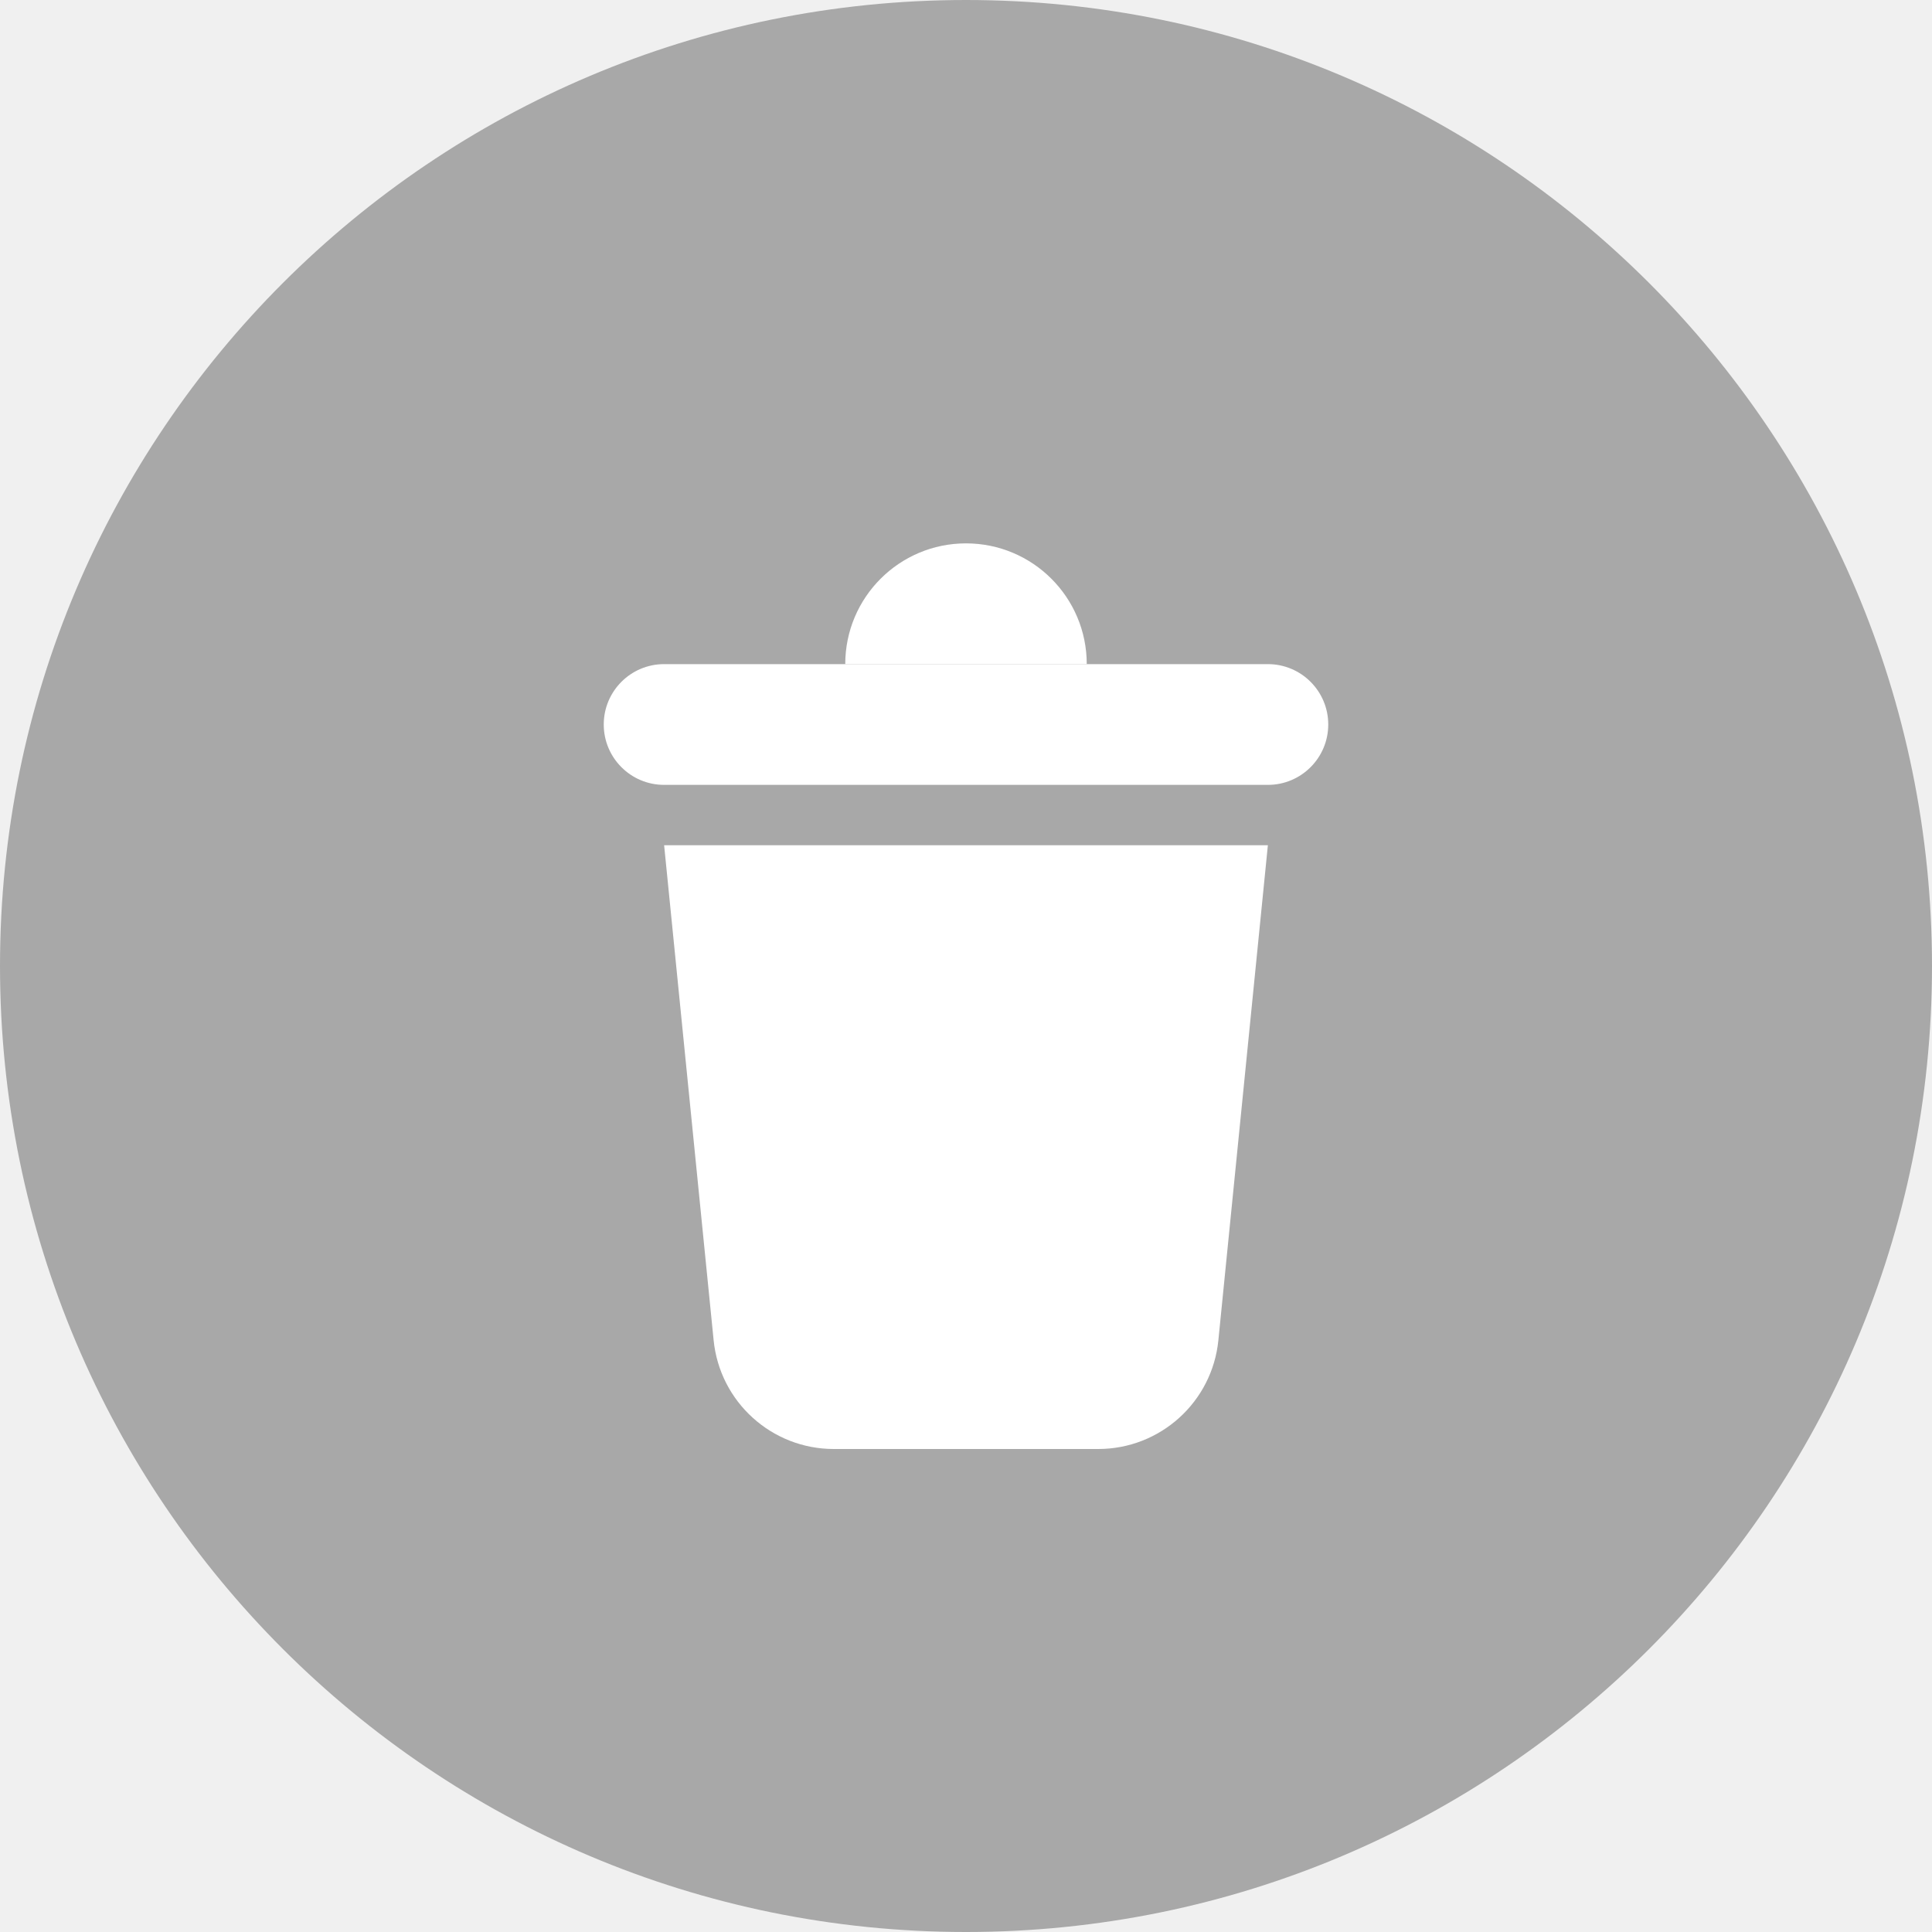
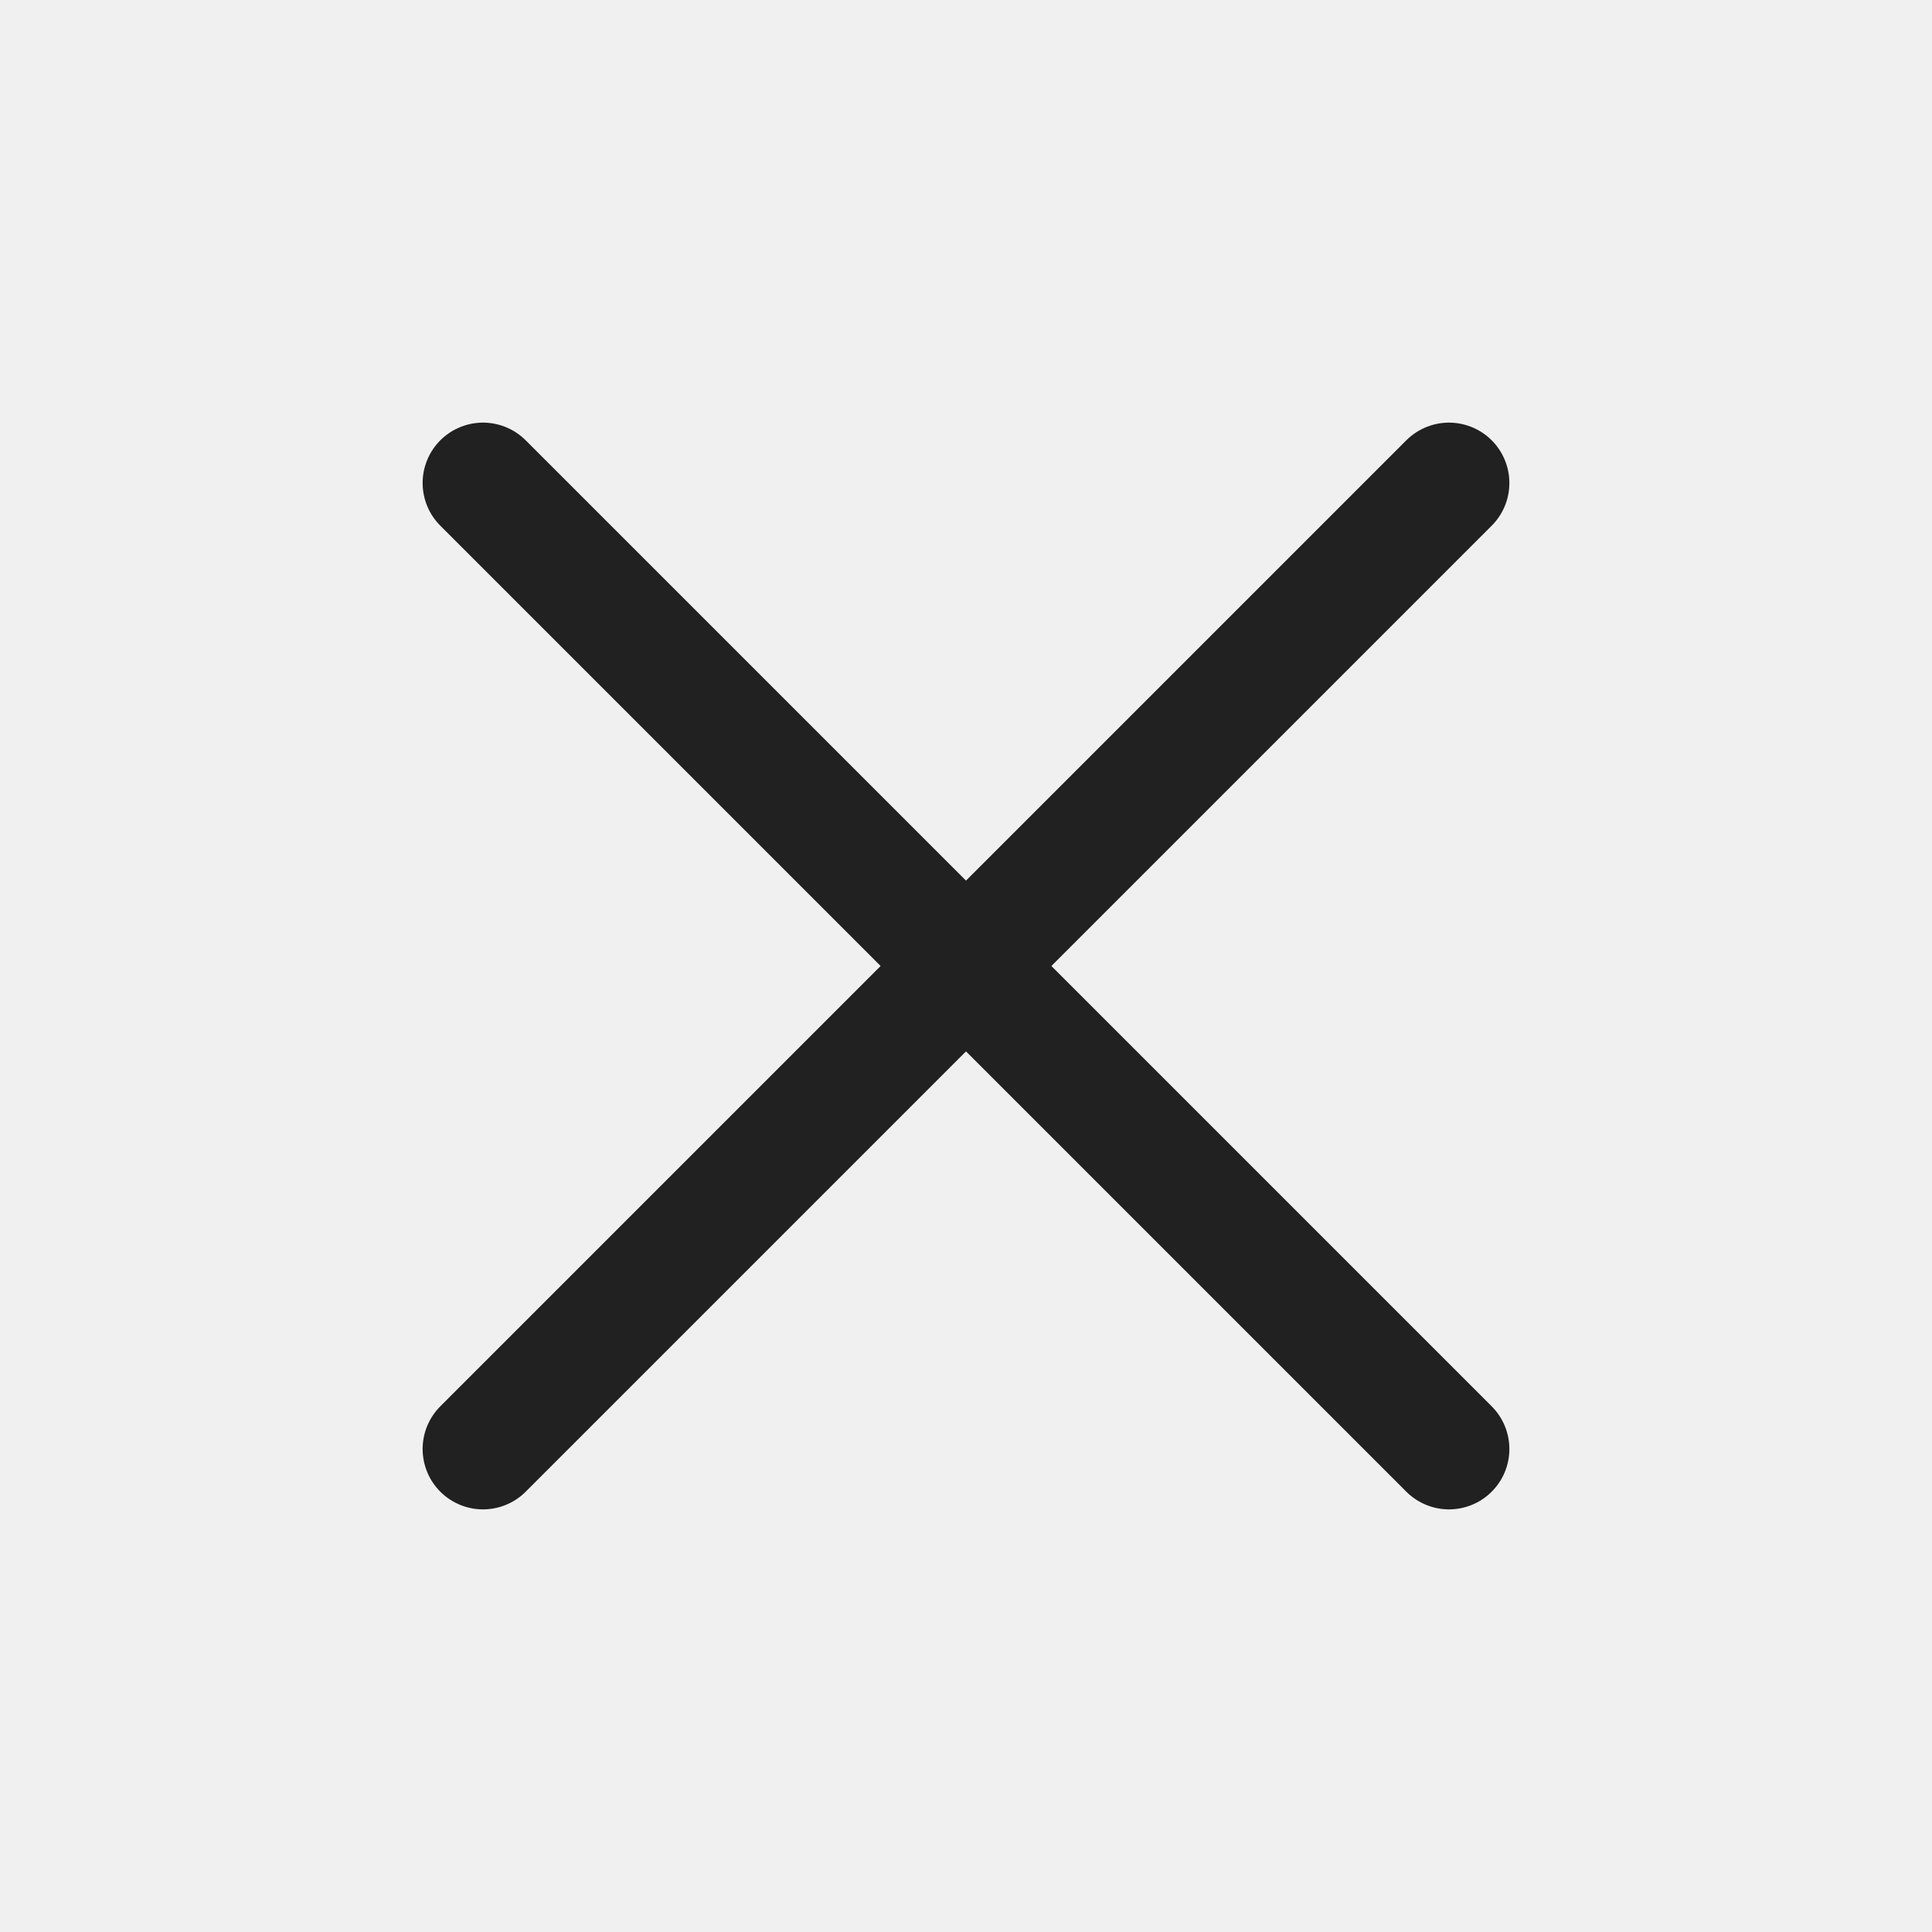
<svg xmlns="http://www.w3.org/2000/svg" width="32" height="32" viewBox="0 0 32 32" fill="none">
-   <circle cx="16" cy="16" r="16" fill="black" fill-opacity="0.3" />
-   <path d="M11 14H21L20.18 22.199C20.078 23.221 19.218 24 18.19 24H13.81C12.783 24 11.922 23.221 11.82 22.199L11 14Z" fill="white" />
-   <rect x="10" y="11" width="12" height="2" rx="1" fill="white" />
-   <path d="M14 11C14 9.895 14.895 9 16 9C17.105 9 18 9.895 18 11H14Z" fill="white" />
+   <path d="M8 24L24 8" stroke="#212121" stroke-width="2" stroke-linecap="round" />
+   <path d="M24 24L8 8" stroke="#212121" stroke-width="2" stroke-linecap="round" />
</svg>
